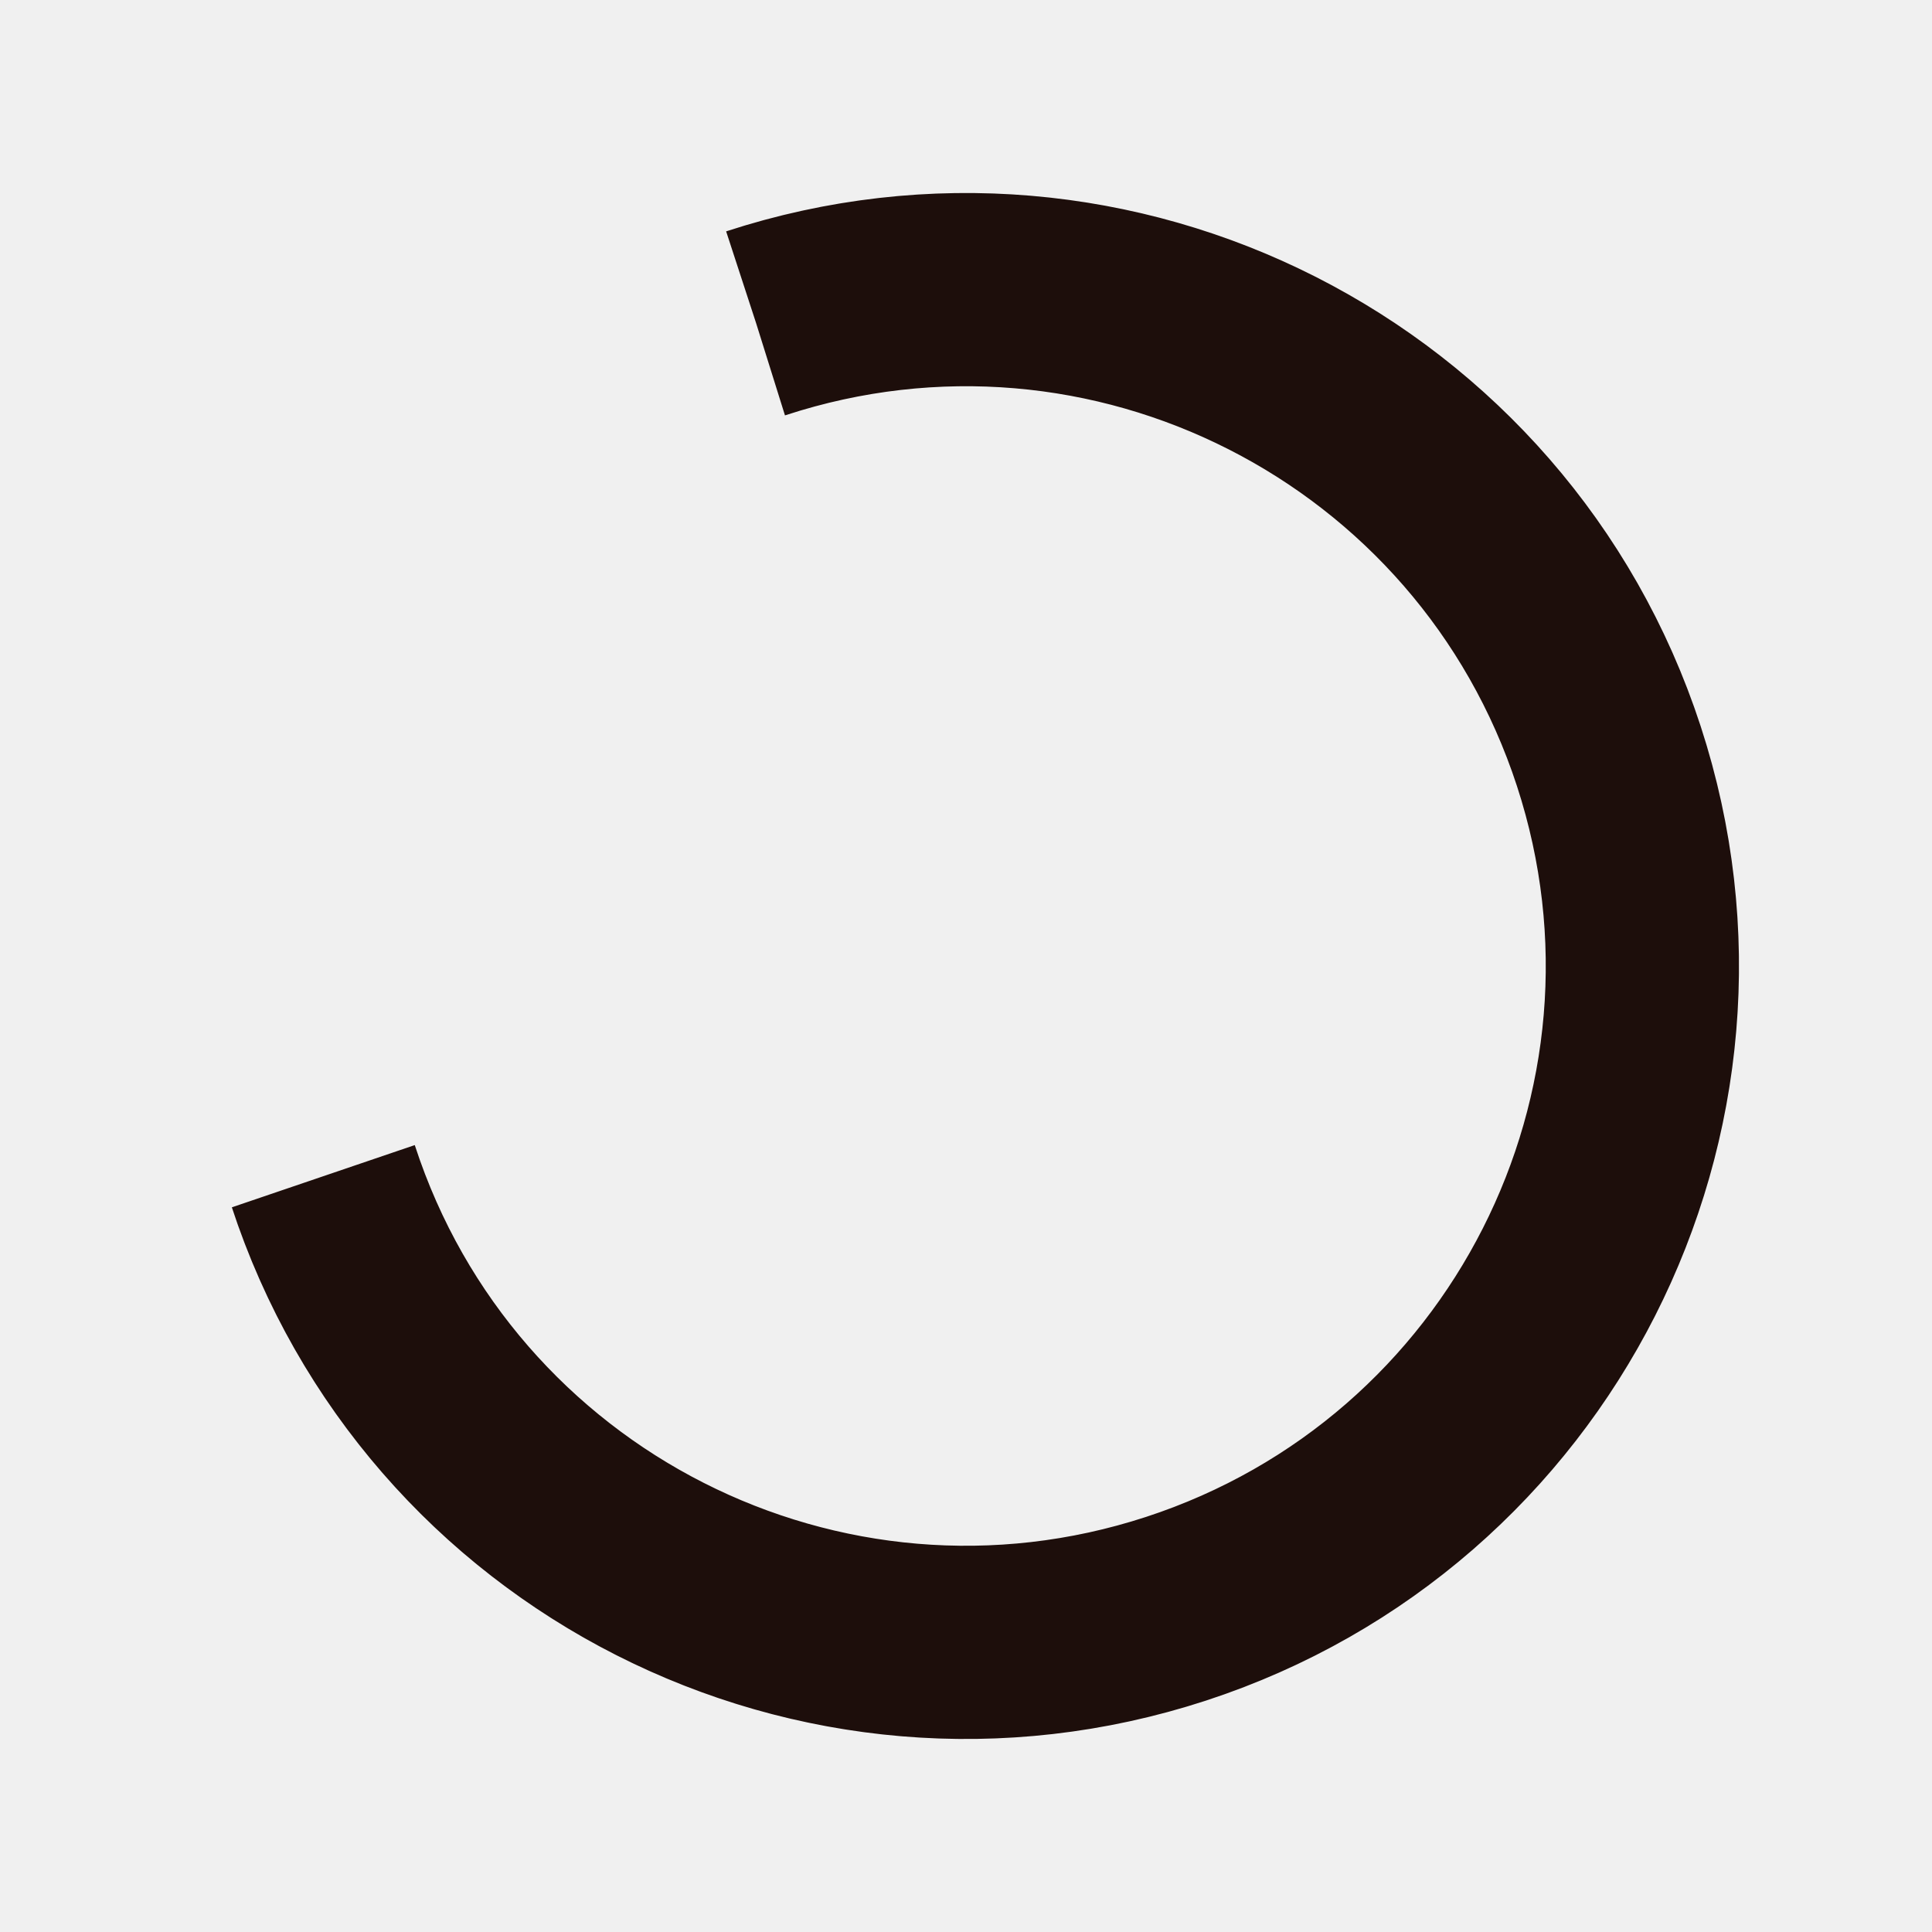
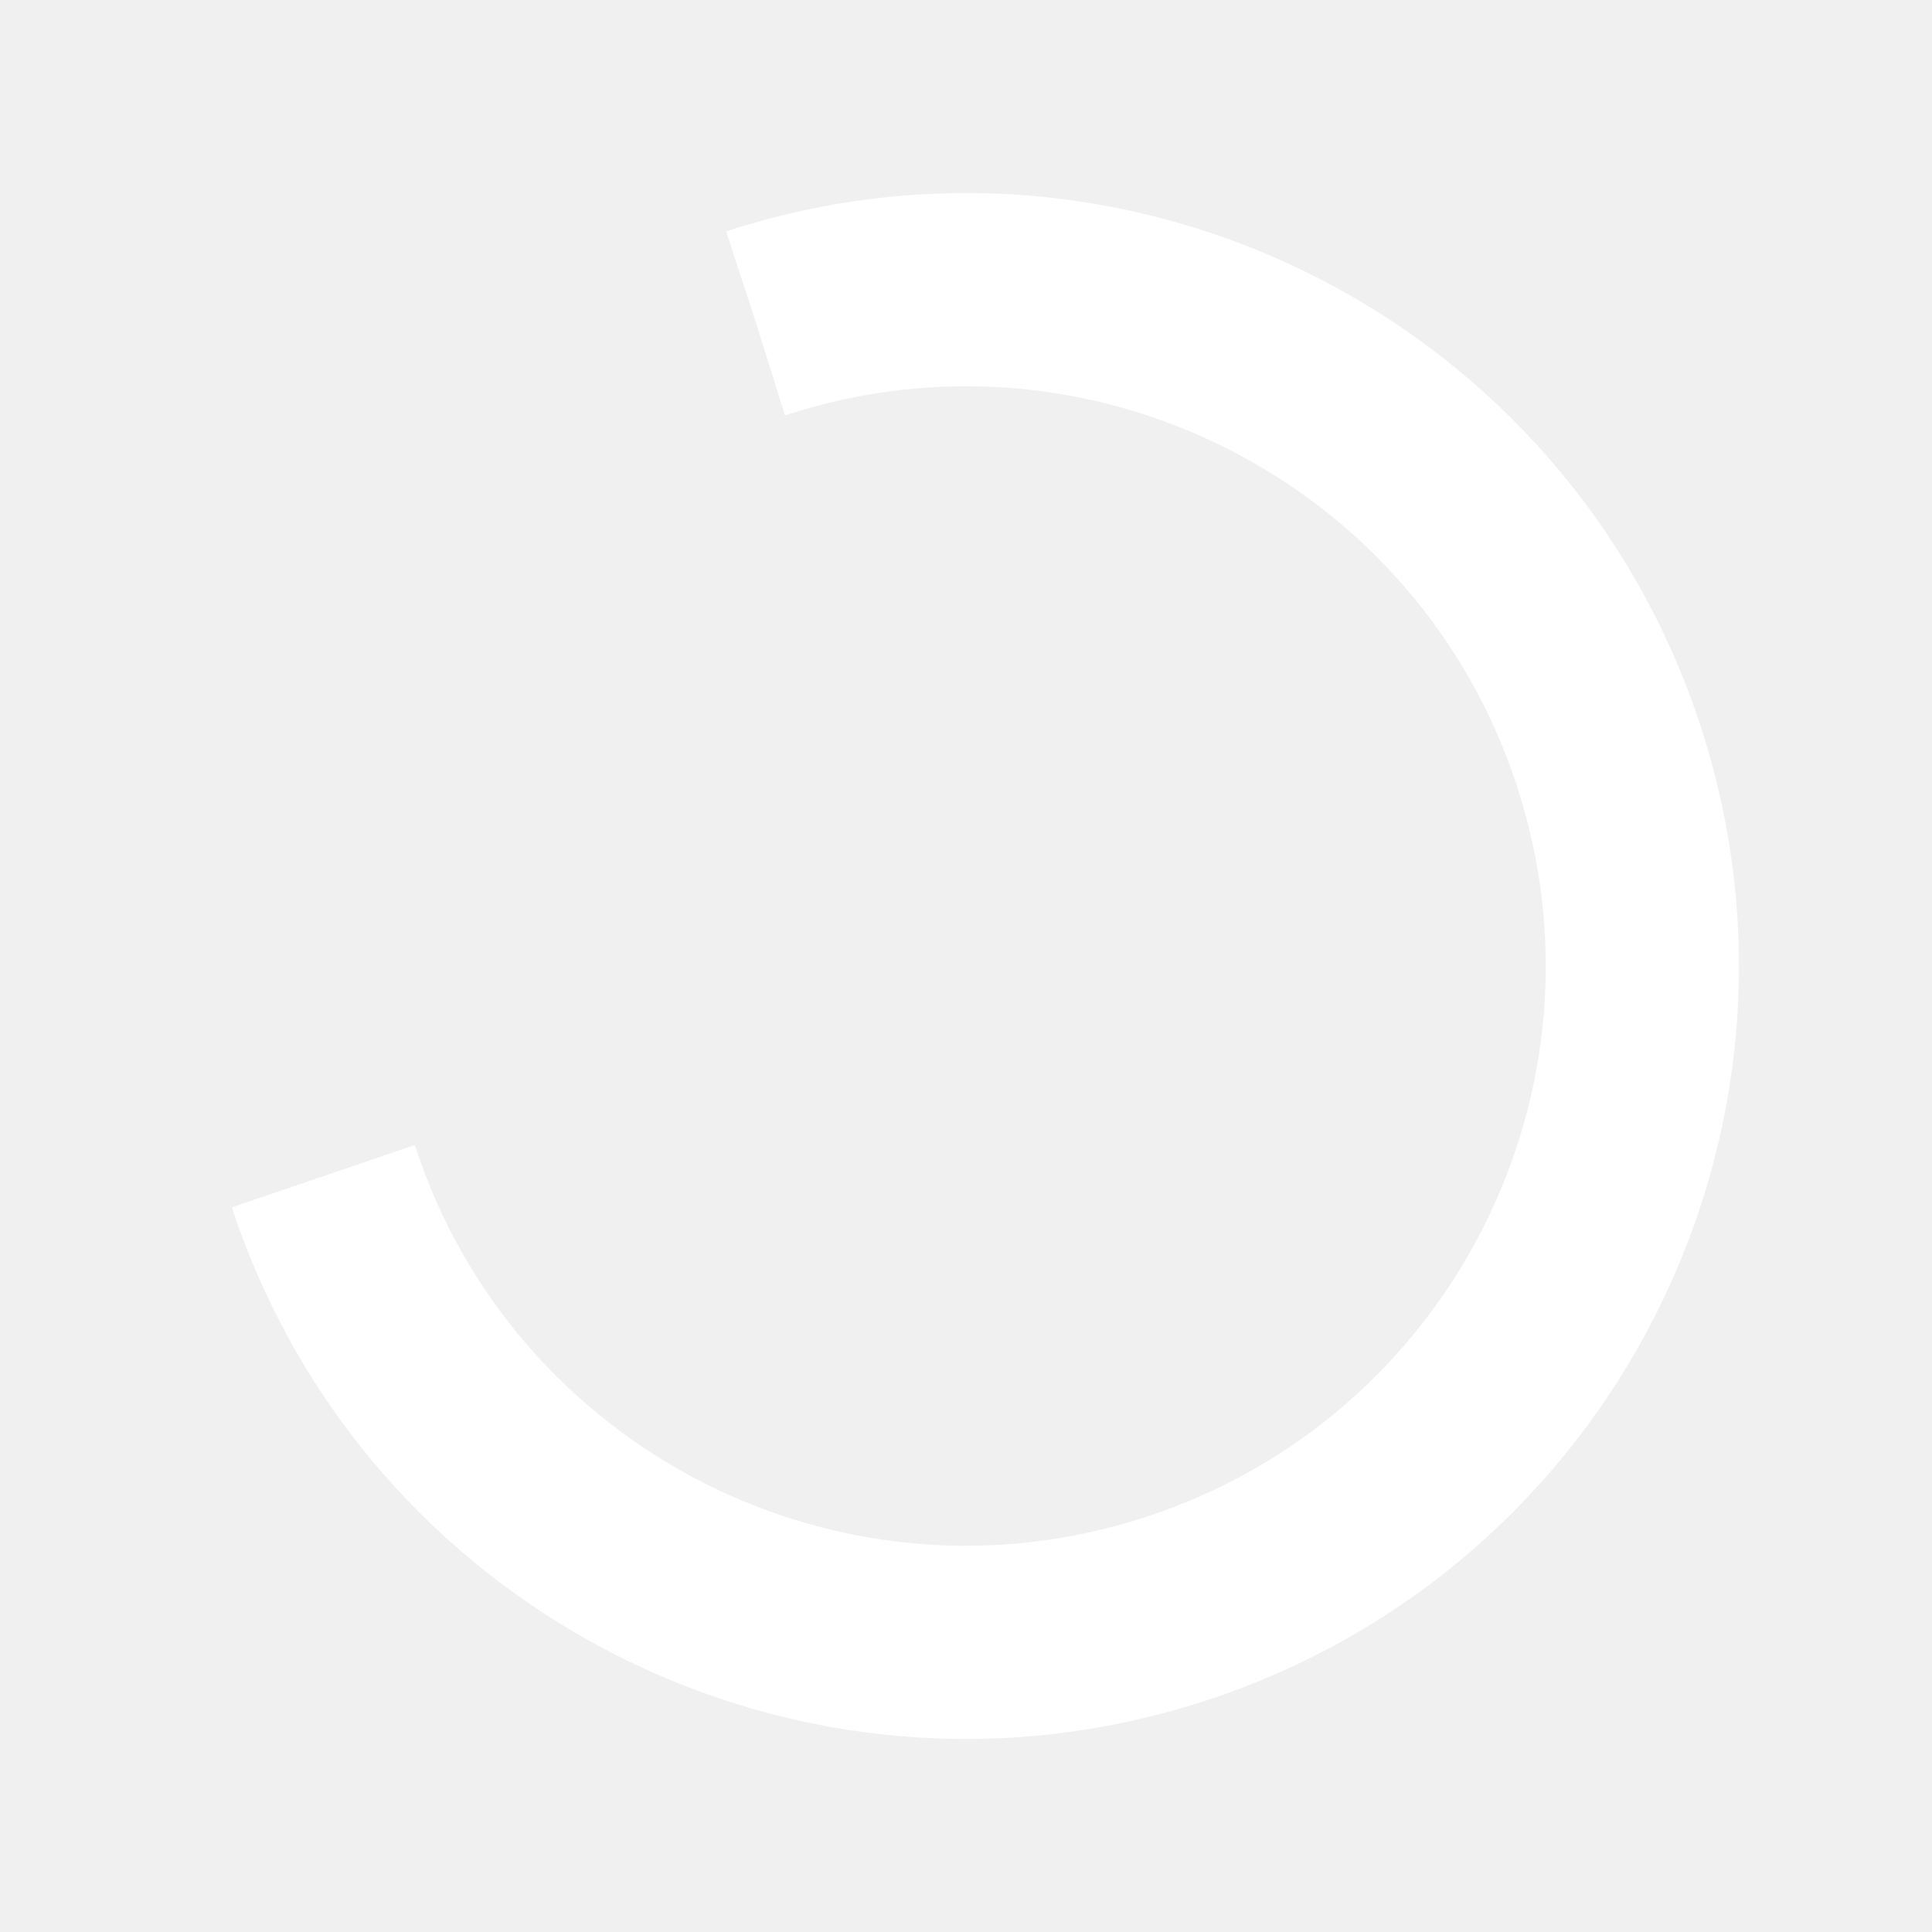
<svg xmlns="http://www.w3.org/2000/svg" width="46px" height="46px" viewBox="0 0 100 100" preserveAspectRatio="xMidYMid" class="lds-rolling" style="background: none;">
-   <circle cx="50" cy="50" fill="none" ng-attr-stroke="{{config.color}}" ng-attr-stroke-width="{{config.width}}" ng-attr-r="{{config.radius}}" ng-attr-stroke-dasharray="{{config.dasharray}}" stroke="#1d0e0b" stroke-width="10" r="35" stroke-dasharray="164.934 56.978" transform="rotate(251.918 50 50)">
+   <circle cx="50" cy="50" fill="none" ng-attr-stroke="{{config.color}}" ng-attr-stroke-width="{{config.width}}" ng-attr-r="{{config.radius}}" ng-attr-stroke-dasharray="{{config.dasharray}}" stroke="#fff" stroke-width="10" r="35" stroke-dasharray="164.934 56.978" transform="rotate(251.918 50 50)">
    <animateTransform attributeName="transform" type="rotate" calcMode="linear" values="0 50 50;360 50 50" keyTimes="0;1" dur="1s" begin="0s" repeatCount="indefinite" />
  </circle>
</svg>
